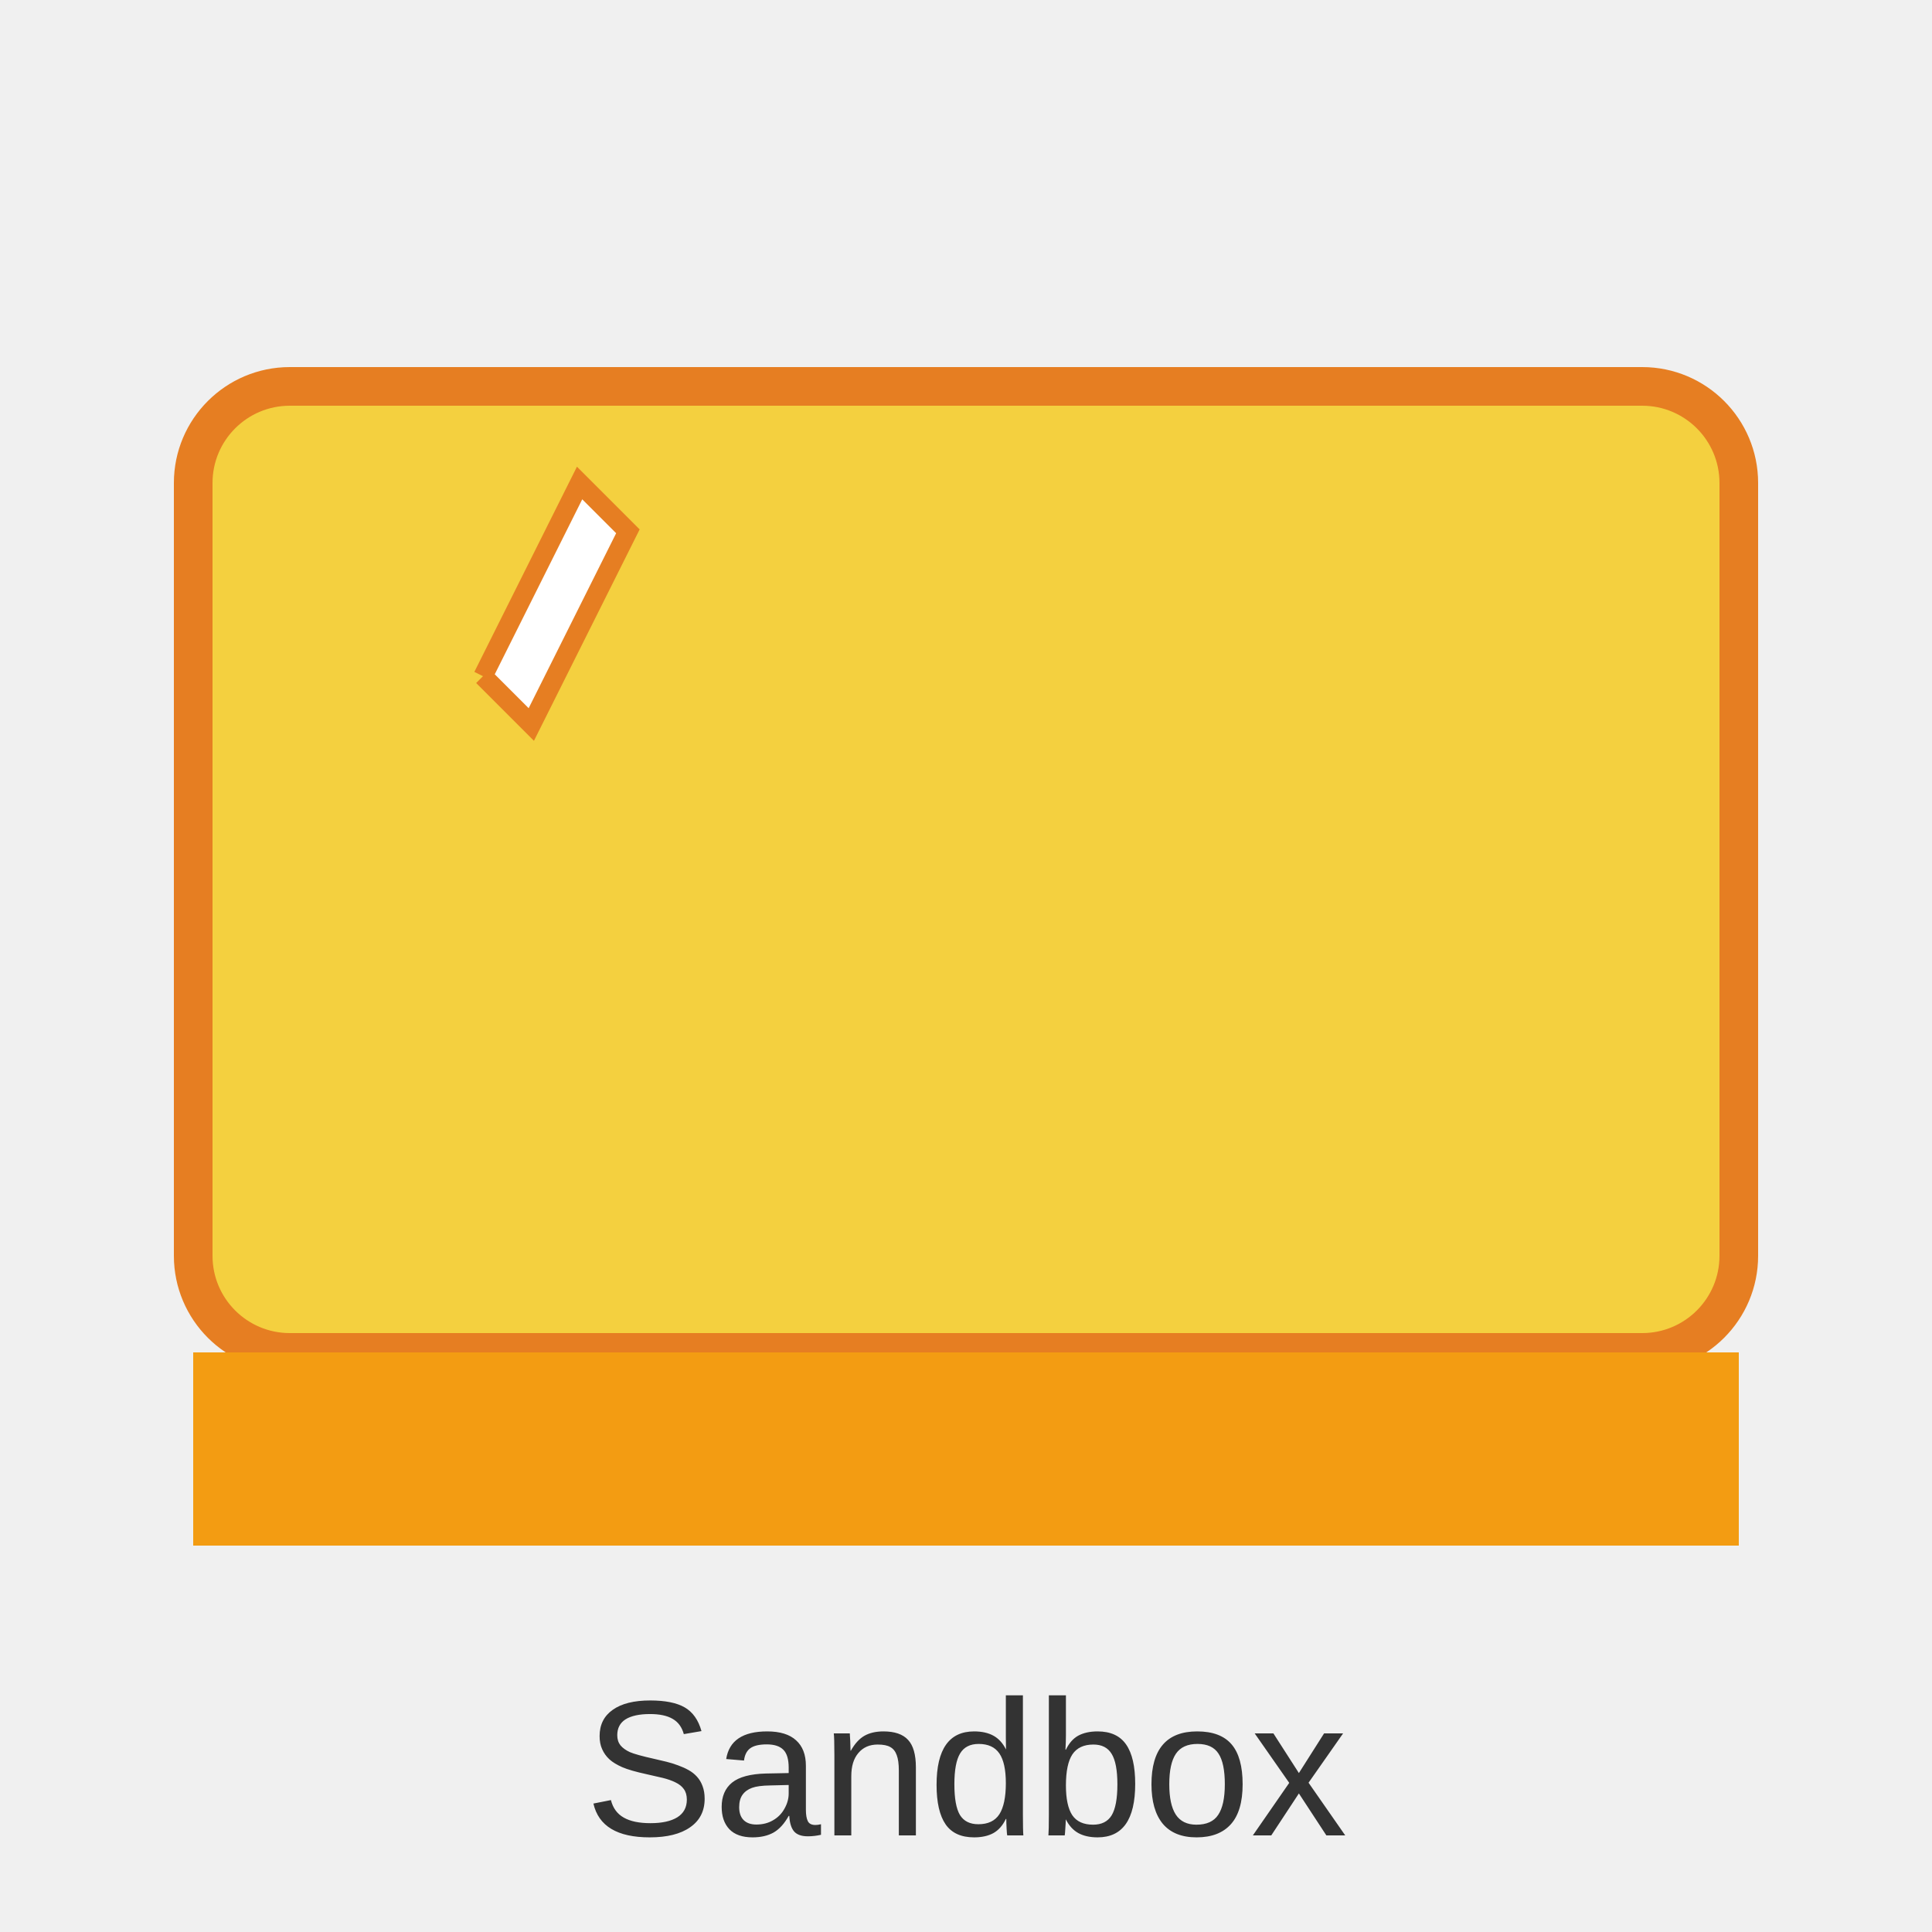
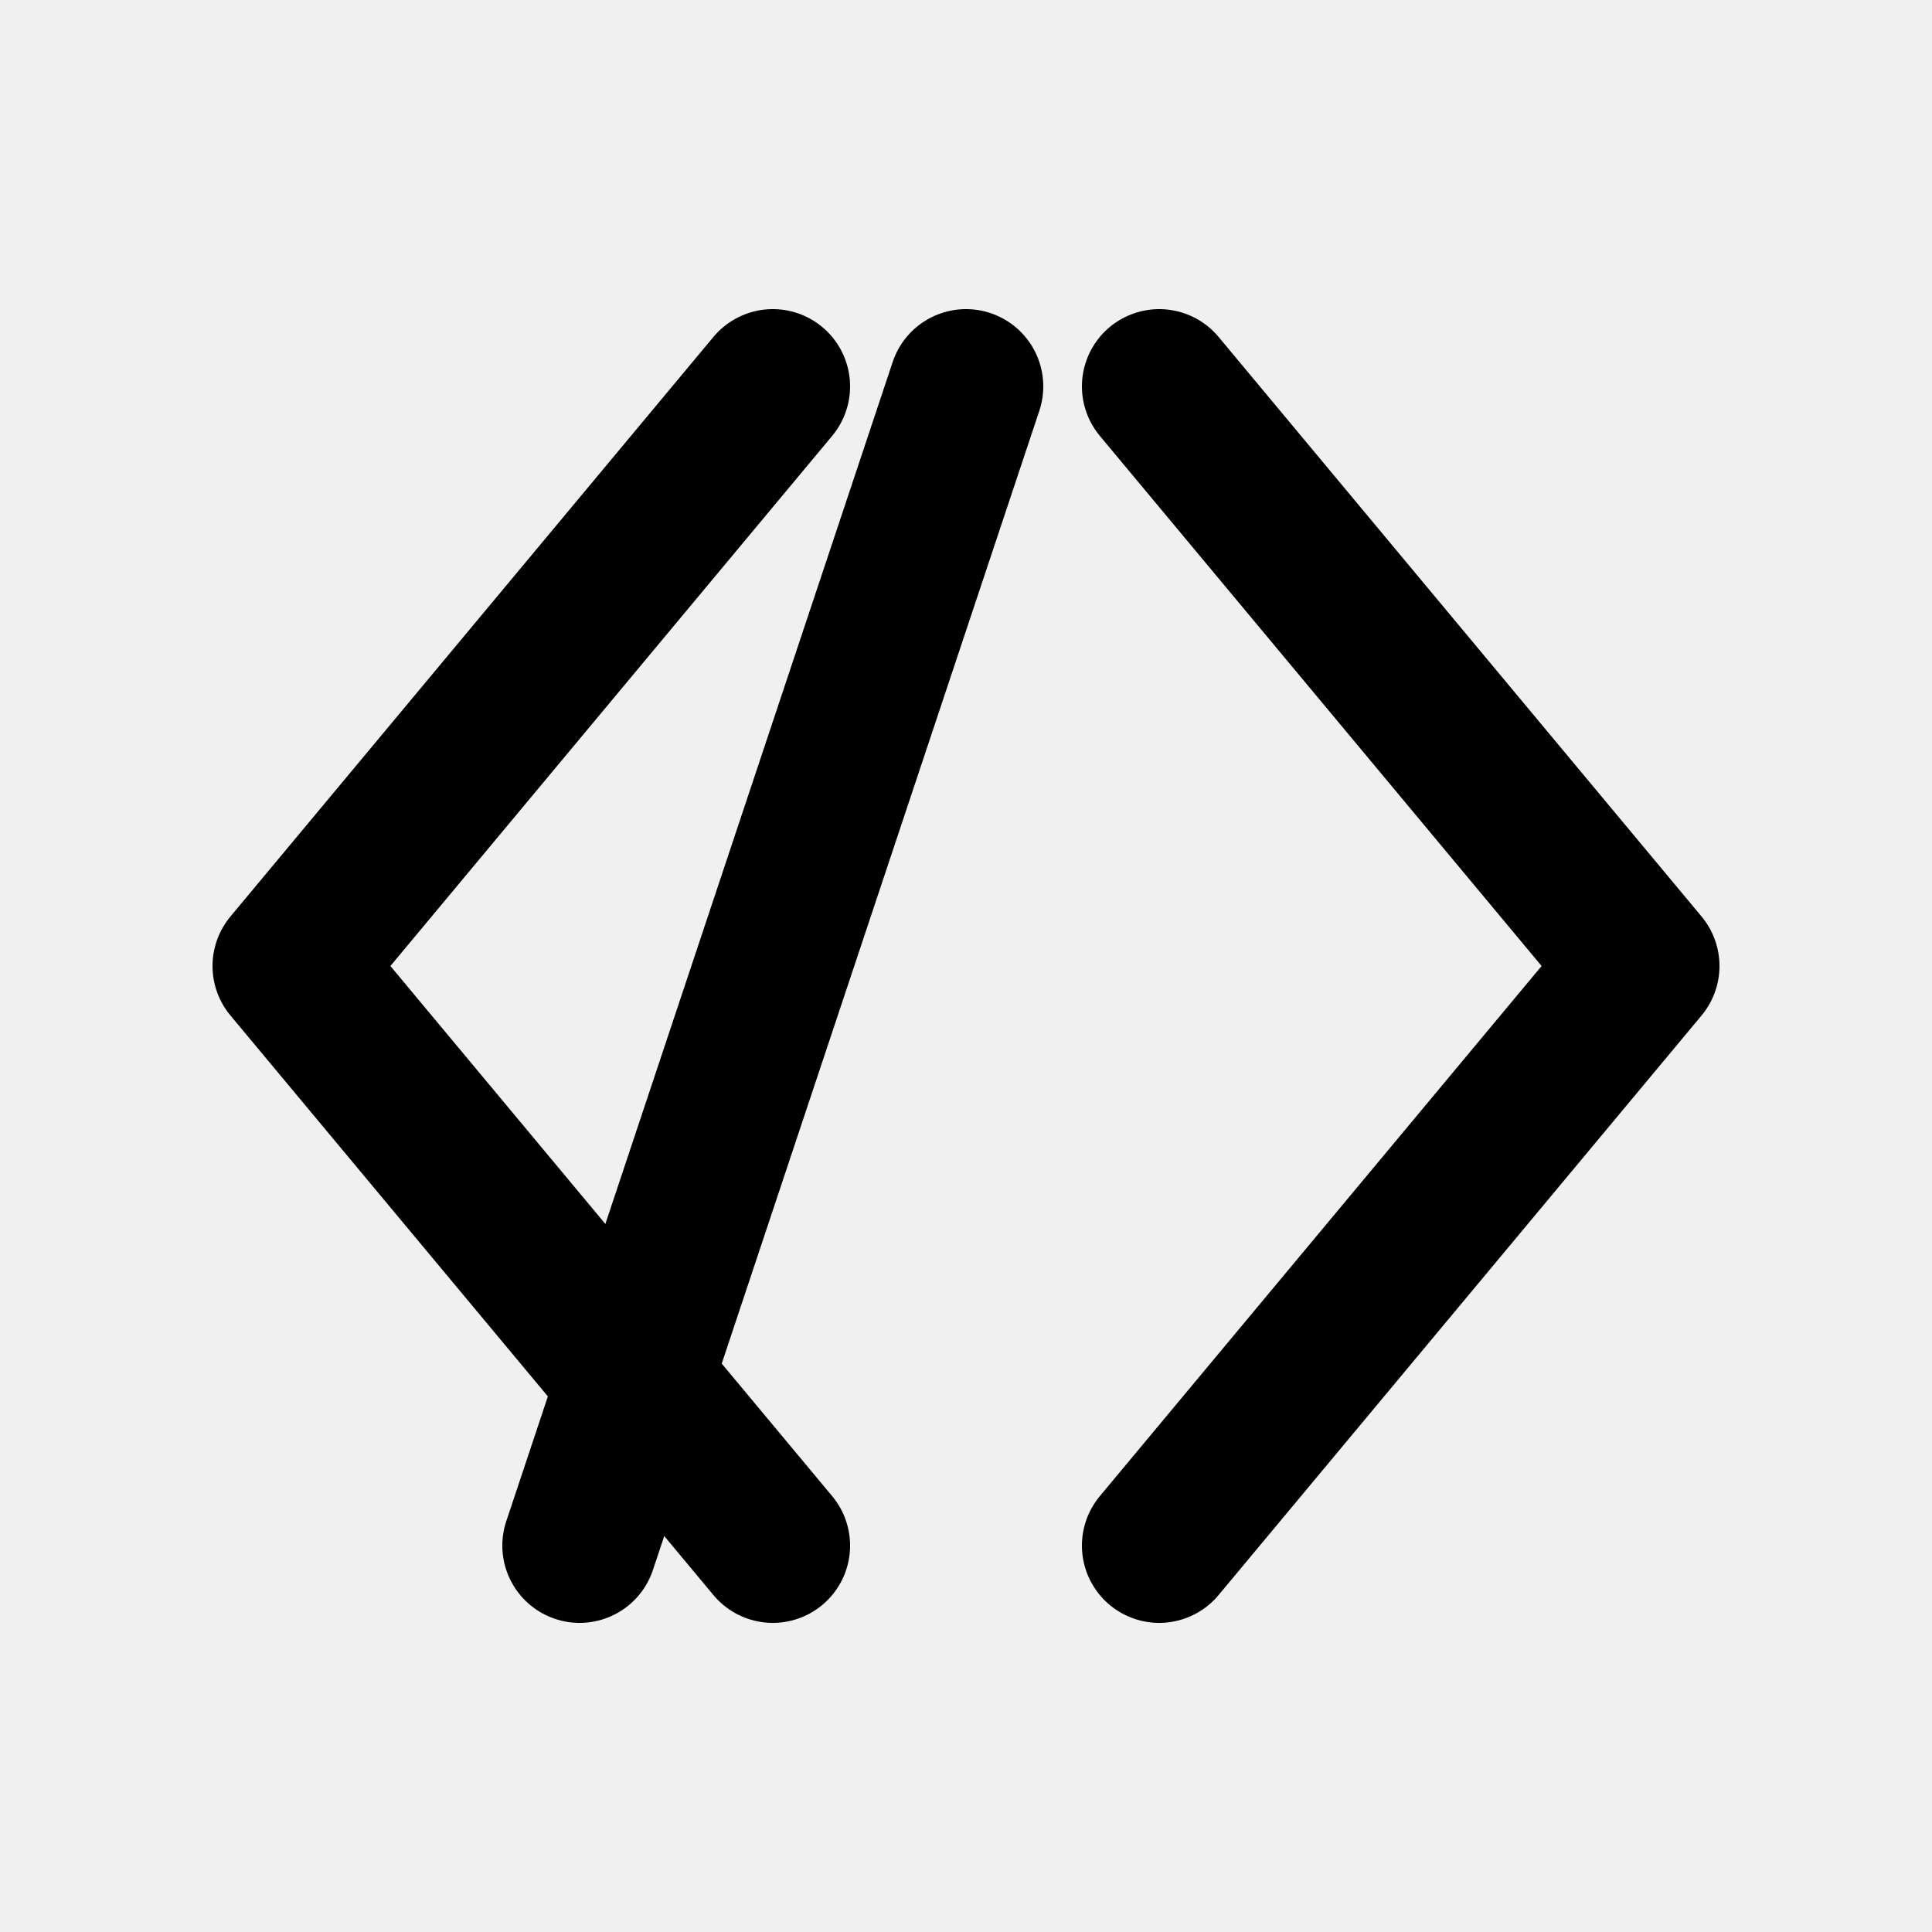
- <svg xmlns="http://www.w3.org/2000/svg" width="200" height="200" viewBox="0 0 200 200">
-   <rect x="20" y="40" width="160" height="100" rx="10" ry="10" fill="#f4d03f" stroke="#e67e22" stroke-width="4" />
-   <rect x="20" y="140" width="160" height="20" fill="#f39c12" />
-   <path d="M50 70 l10 -20 l5 5 l-10 20 l-5 -5" fill="#fff" stroke="#e67e22" stroke-width="2" />
-   <text x="100" y="190" font-size="20" text-anchor="middle" fill="#333" font-family="Arial, sans-serif">
-     Sandbox
-   </text>
+ <svg xmlns="http://www.w3.org/2000/svg" width="100" height="100" viewBox="0 0 100 100" fill="none">
+   <path d="M40 20 L15 50 L40 80" stroke="black" stroke-width="8" stroke-linecap="round" stroke-linejoin="round" />
+   <path d="M50 20 L30 80" stroke="black" stroke-width="8" stroke-linecap="round" stroke-linejoin="round" />
+   <path d="M60 20 L85 50 L60 80" stroke="black" stroke-width="8" stroke-linecap="round" stroke-linejoin="round" />
</svg>
